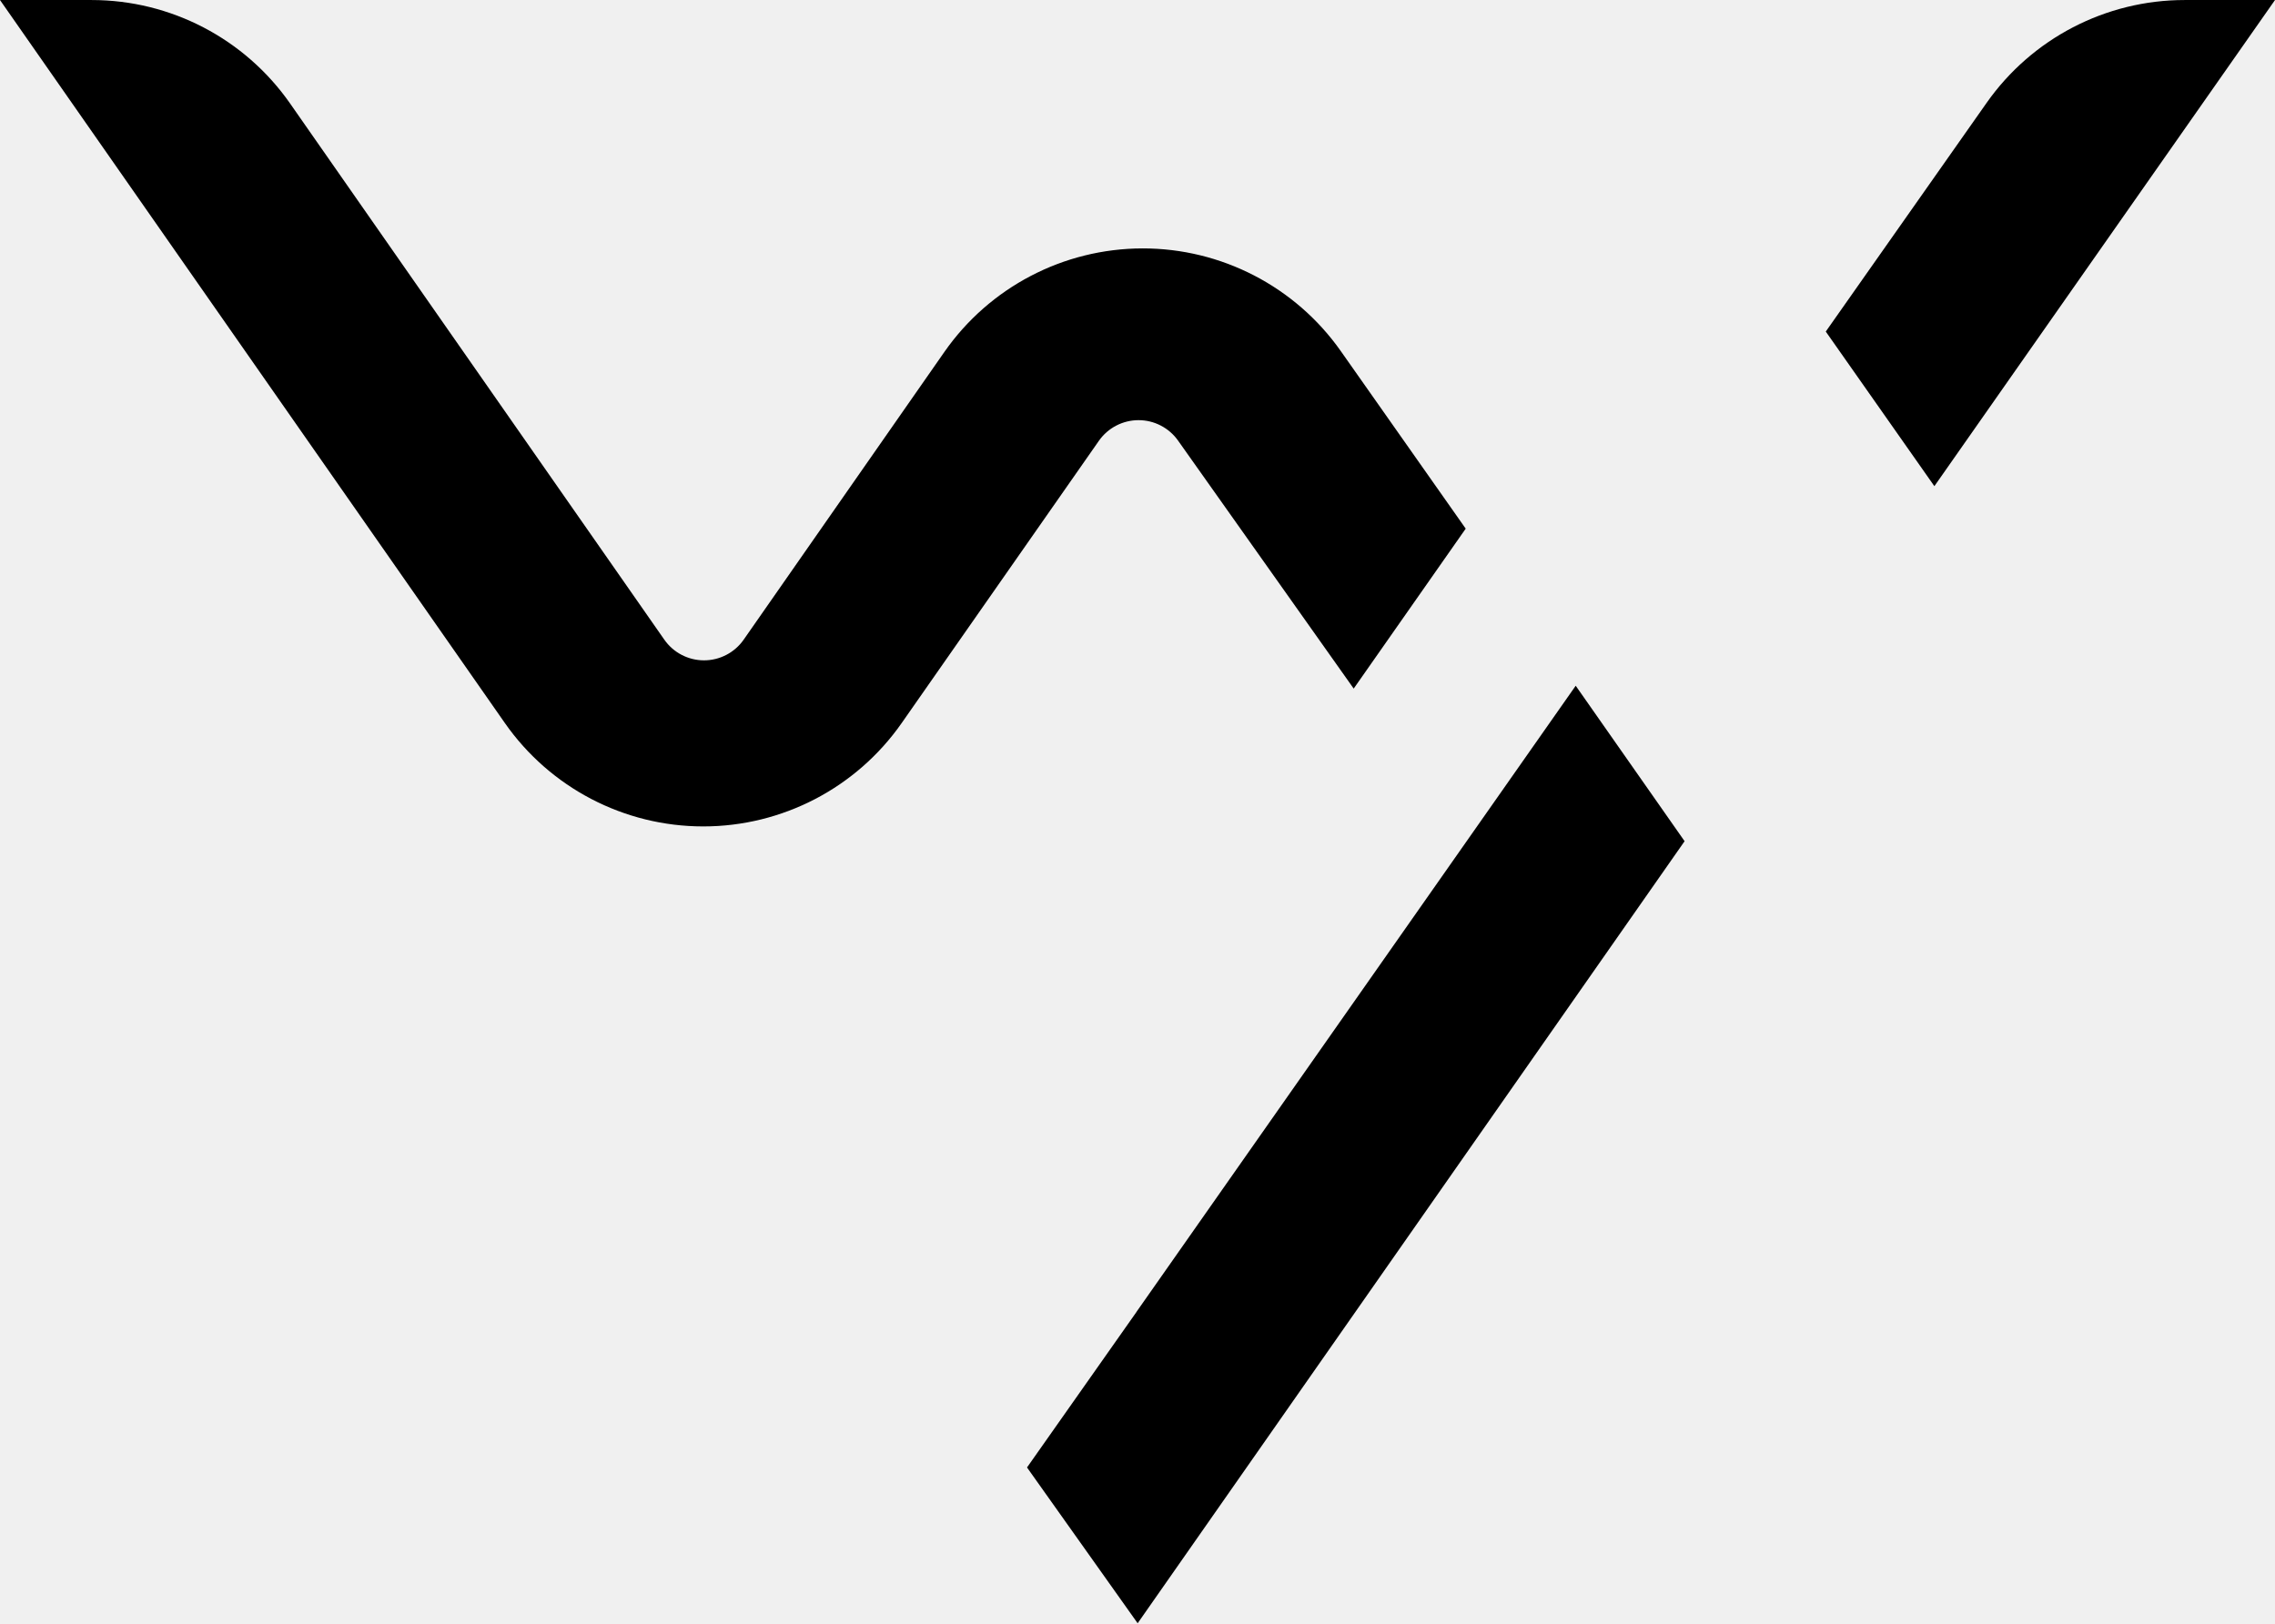
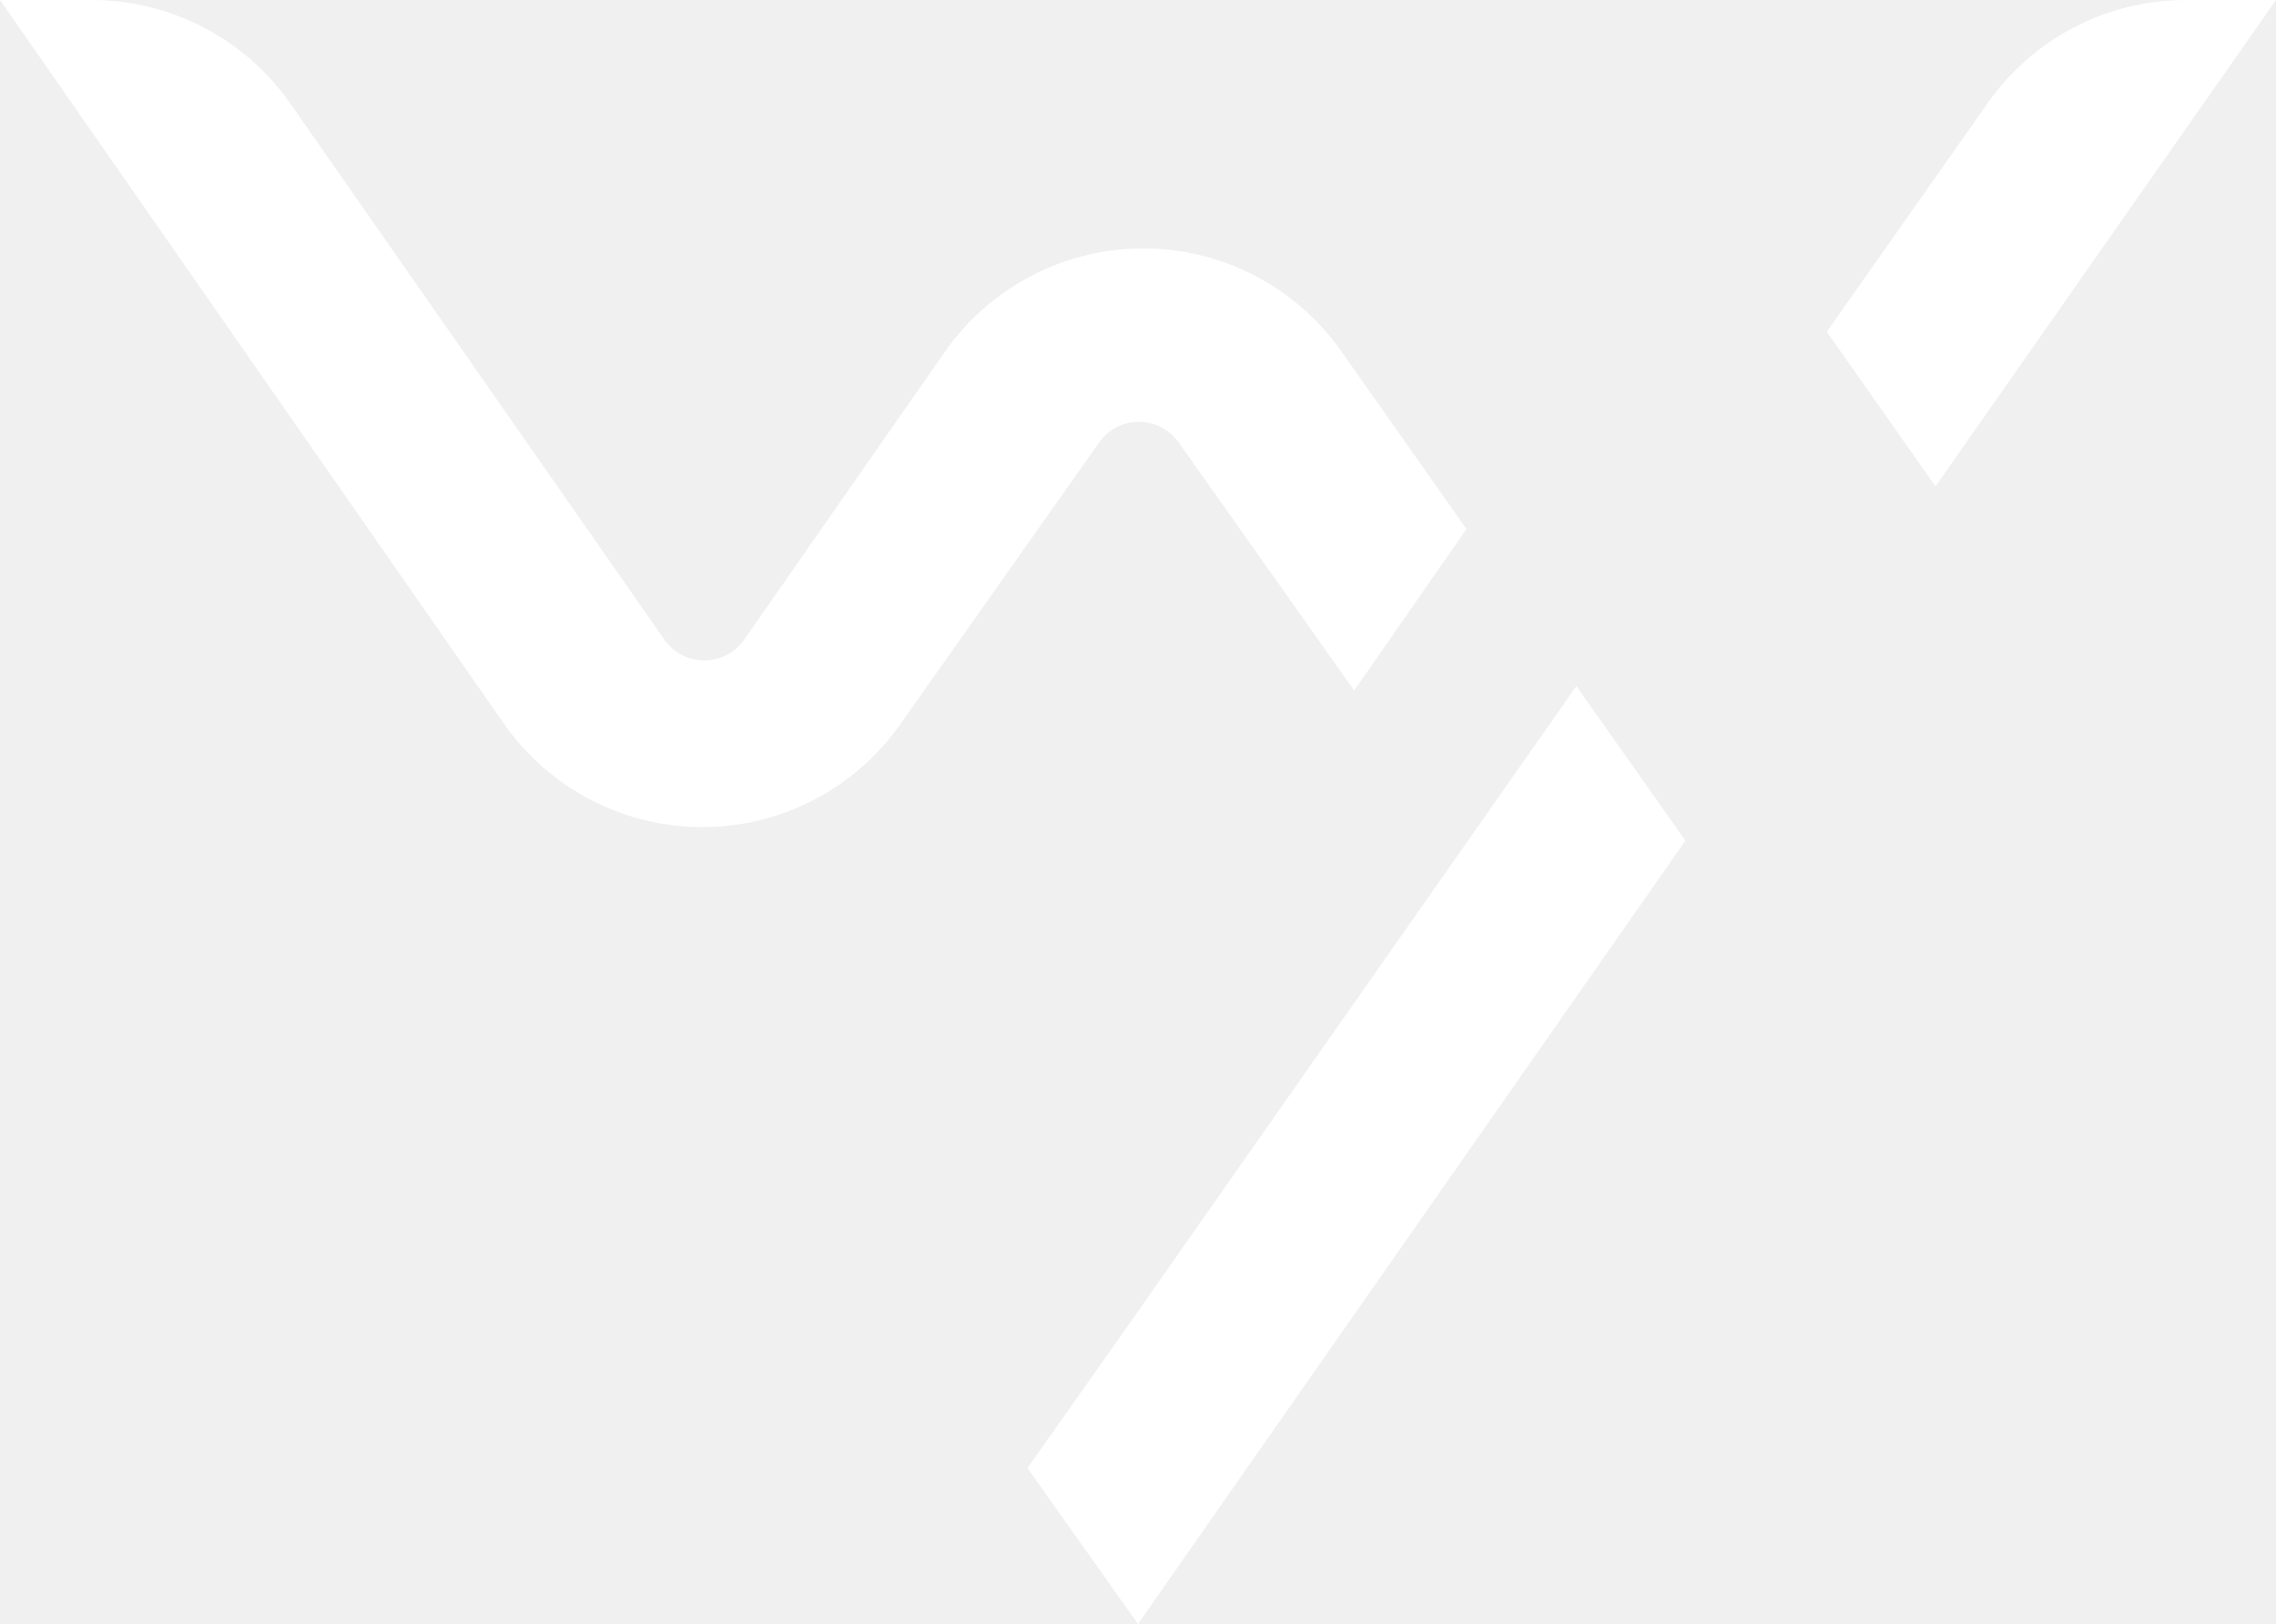
- <svg xmlns="http://www.w3.org/2000/svg" width="267.152" height="190.659" viewBox="0 0 267.152 190.659" style="enable-background:new 0 0 229.2 69.6;" xml:space="preserve">
+ <svg xmlns="http://www.w3.org/2000/svg" viewBox="0 0 75.8 54.09">
  <defs>
-     <style>
-       
-     </style>
+     <style>.cls-1{fill:#fff;}</style>
  </defs>
-   <g id="组_433" data-name="组 433" transform="translate(-830 -400.633)">
-     <path id="logo" class="cls-1" d="M826.3,328.438l14.666,20.851-13.154,18.786-20.625-29.127a5.684,5.684,0,0,0-9.3.028l-23.156,33.148a28.424,28.424,0,0,1-46.6-.007L668.848,287.2h10.764a28.424,28.424,0,0,1,23.308,12.16l43.937,62.966a5.683,5.683,0,0,0,9.322,0l23.565-33.79A28.423,28.423,0,0,1,826.3,328.438ZM936,287.2H925.384a28.426,28.426,0,0,0-23.247,12.075L883.248,326.14,896,344.3ZM802.307,441.279l.007,0L789.45,459.557l12.992,18.3L866.669,386,853.882,367.74Z" transform="translate(161.152 113.436)" />
+   <g id="圖層_2" data-name="圖層 2">
+     <g id="圖層_1-2" data-name="圖層 1">
+       <path class="cls-1" d="M44.67,11.7l4.17,5.92L45.1,23l-5.85-8.27a1.62,1.62,0,0,0-2.64,0L30,24.1a8.06,8.06,0,0,1-13.22,0L0,0H3.05A8.08,8.08,0,0,1,9.67,3.45L22.13,21.31a1.62,1.62,0,0,0,2.65,0l6.68-9.58A8.06,8.06,0,0,1,44.67,11.7ZM75.8,0h-3a8.06,8.06,0,0,0-6.6,3.43l-5.36,7.62,3.62,5.15ZM37.87,43.72h0L34.22,48.9l3.68,5.19L56.13,28,52.5,22.85Z" />
+     </g>
  </g>
</svg>
